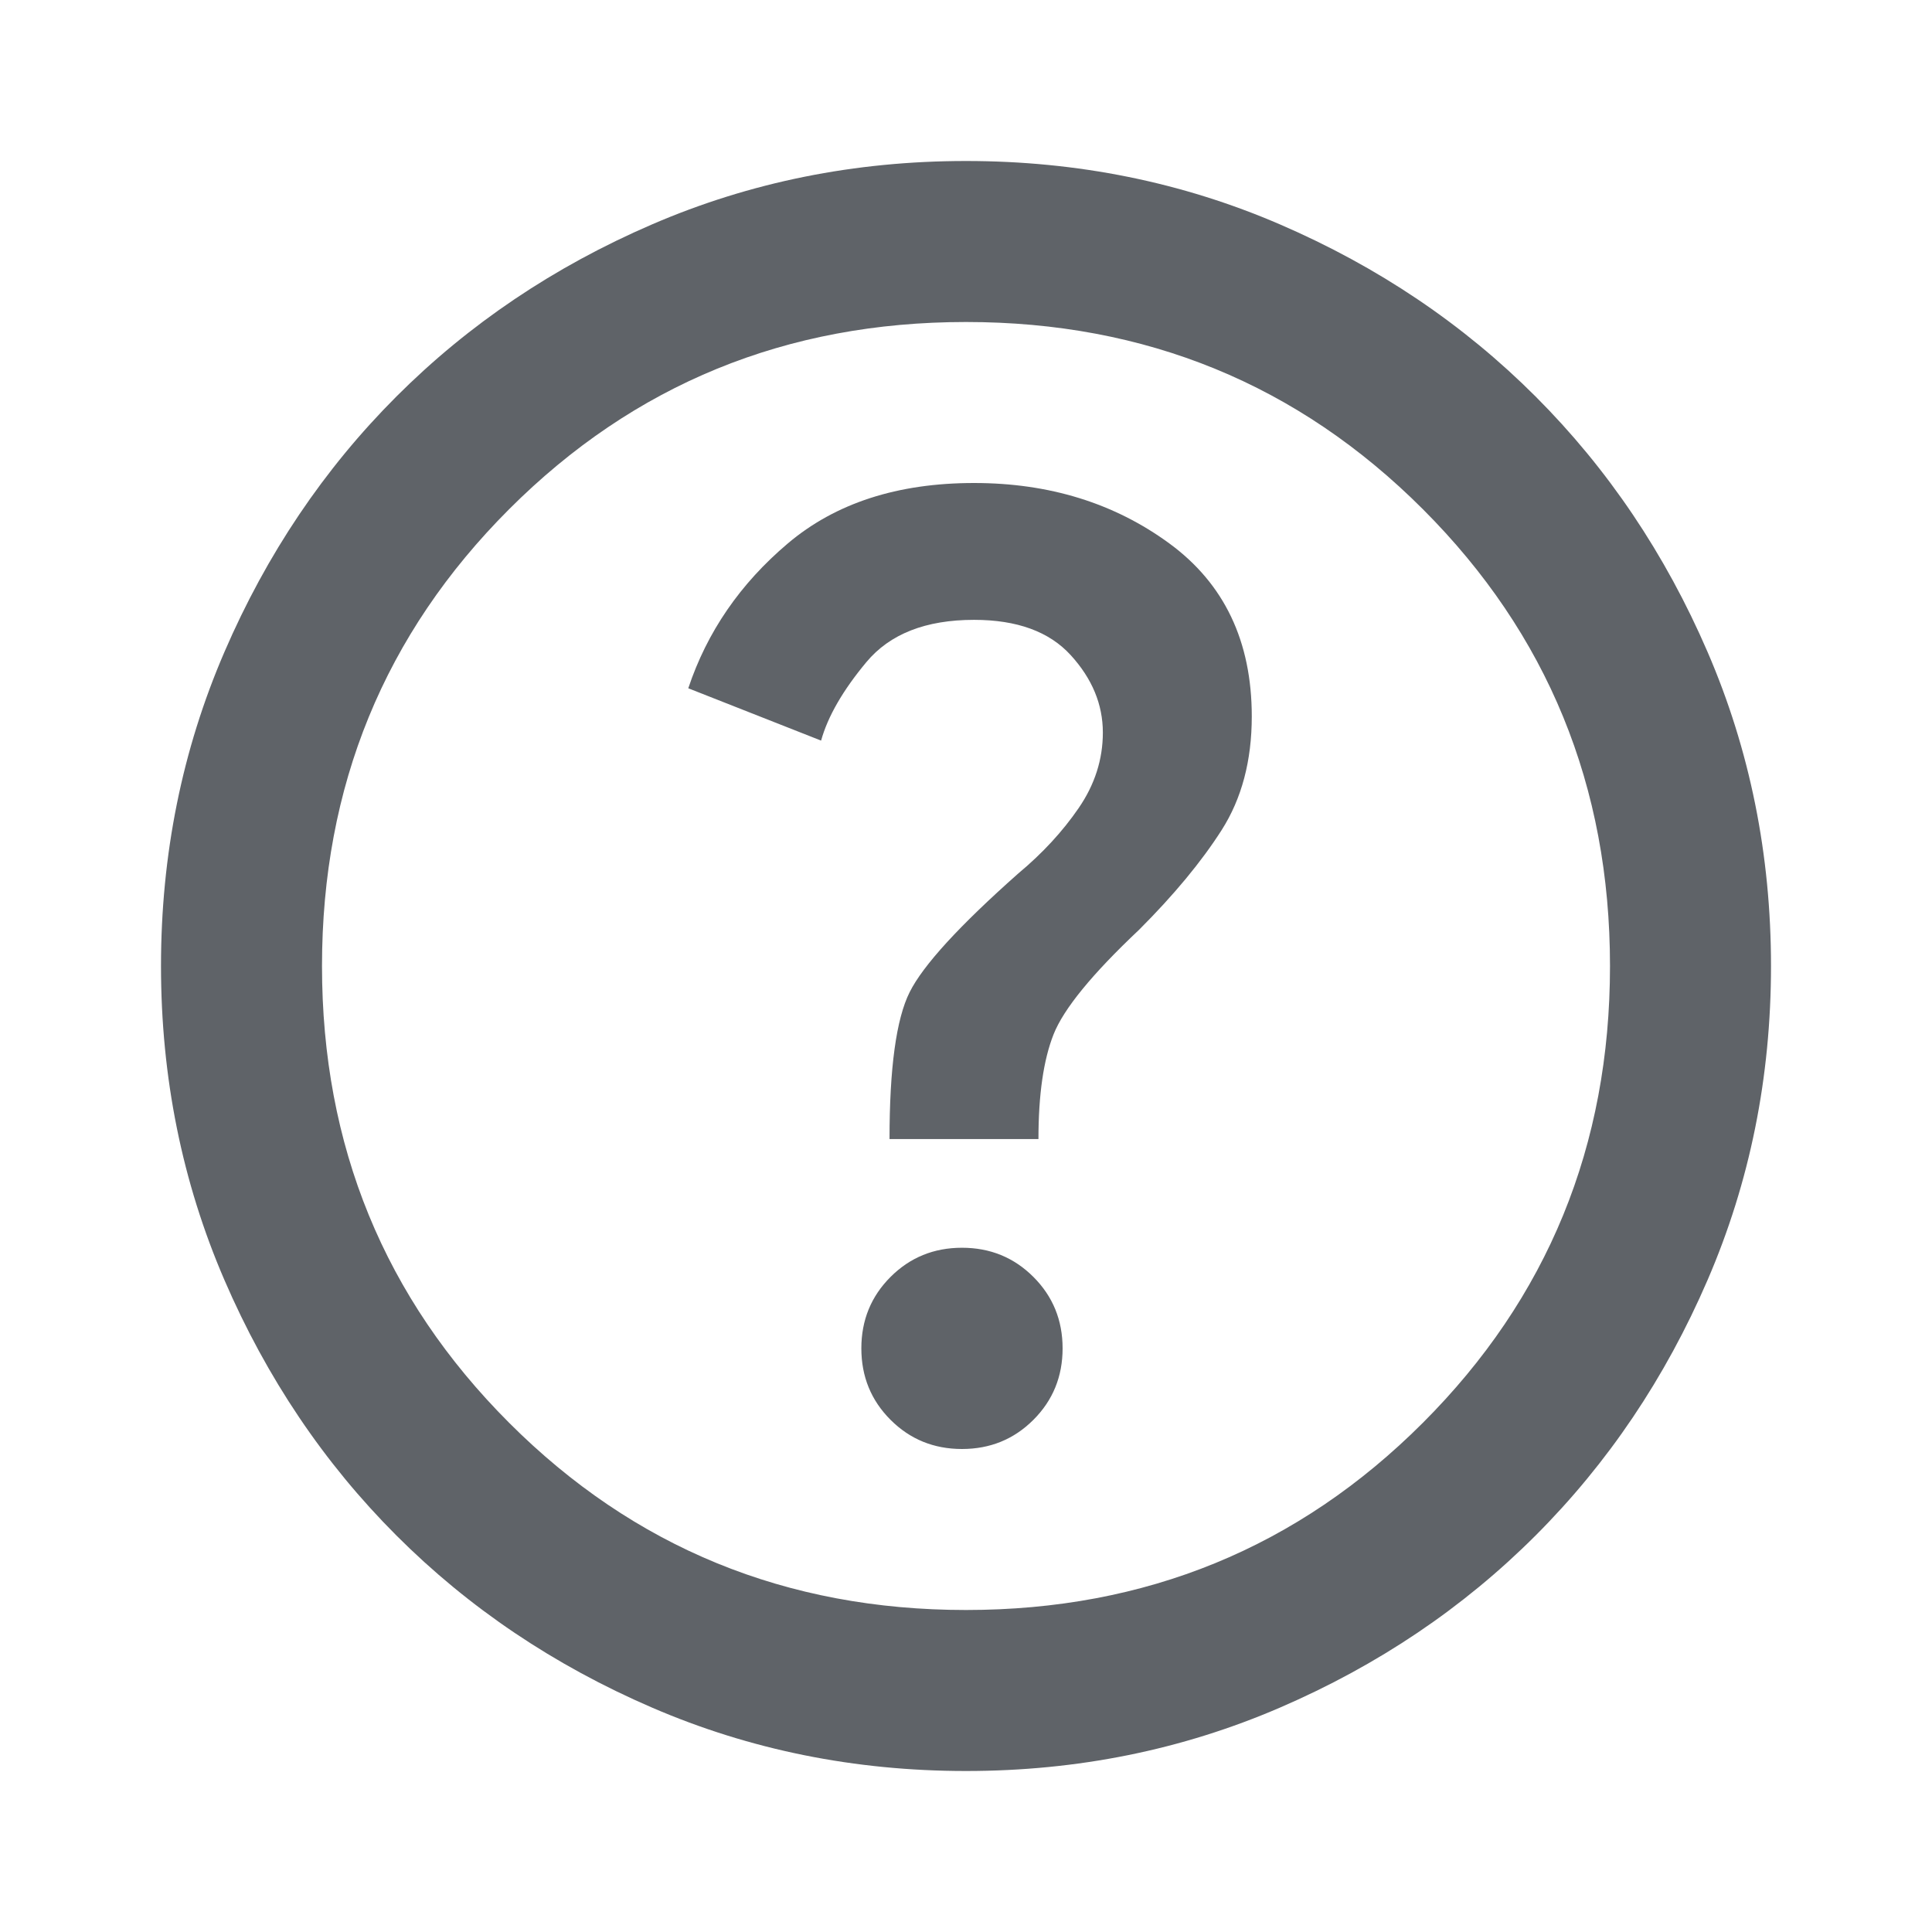
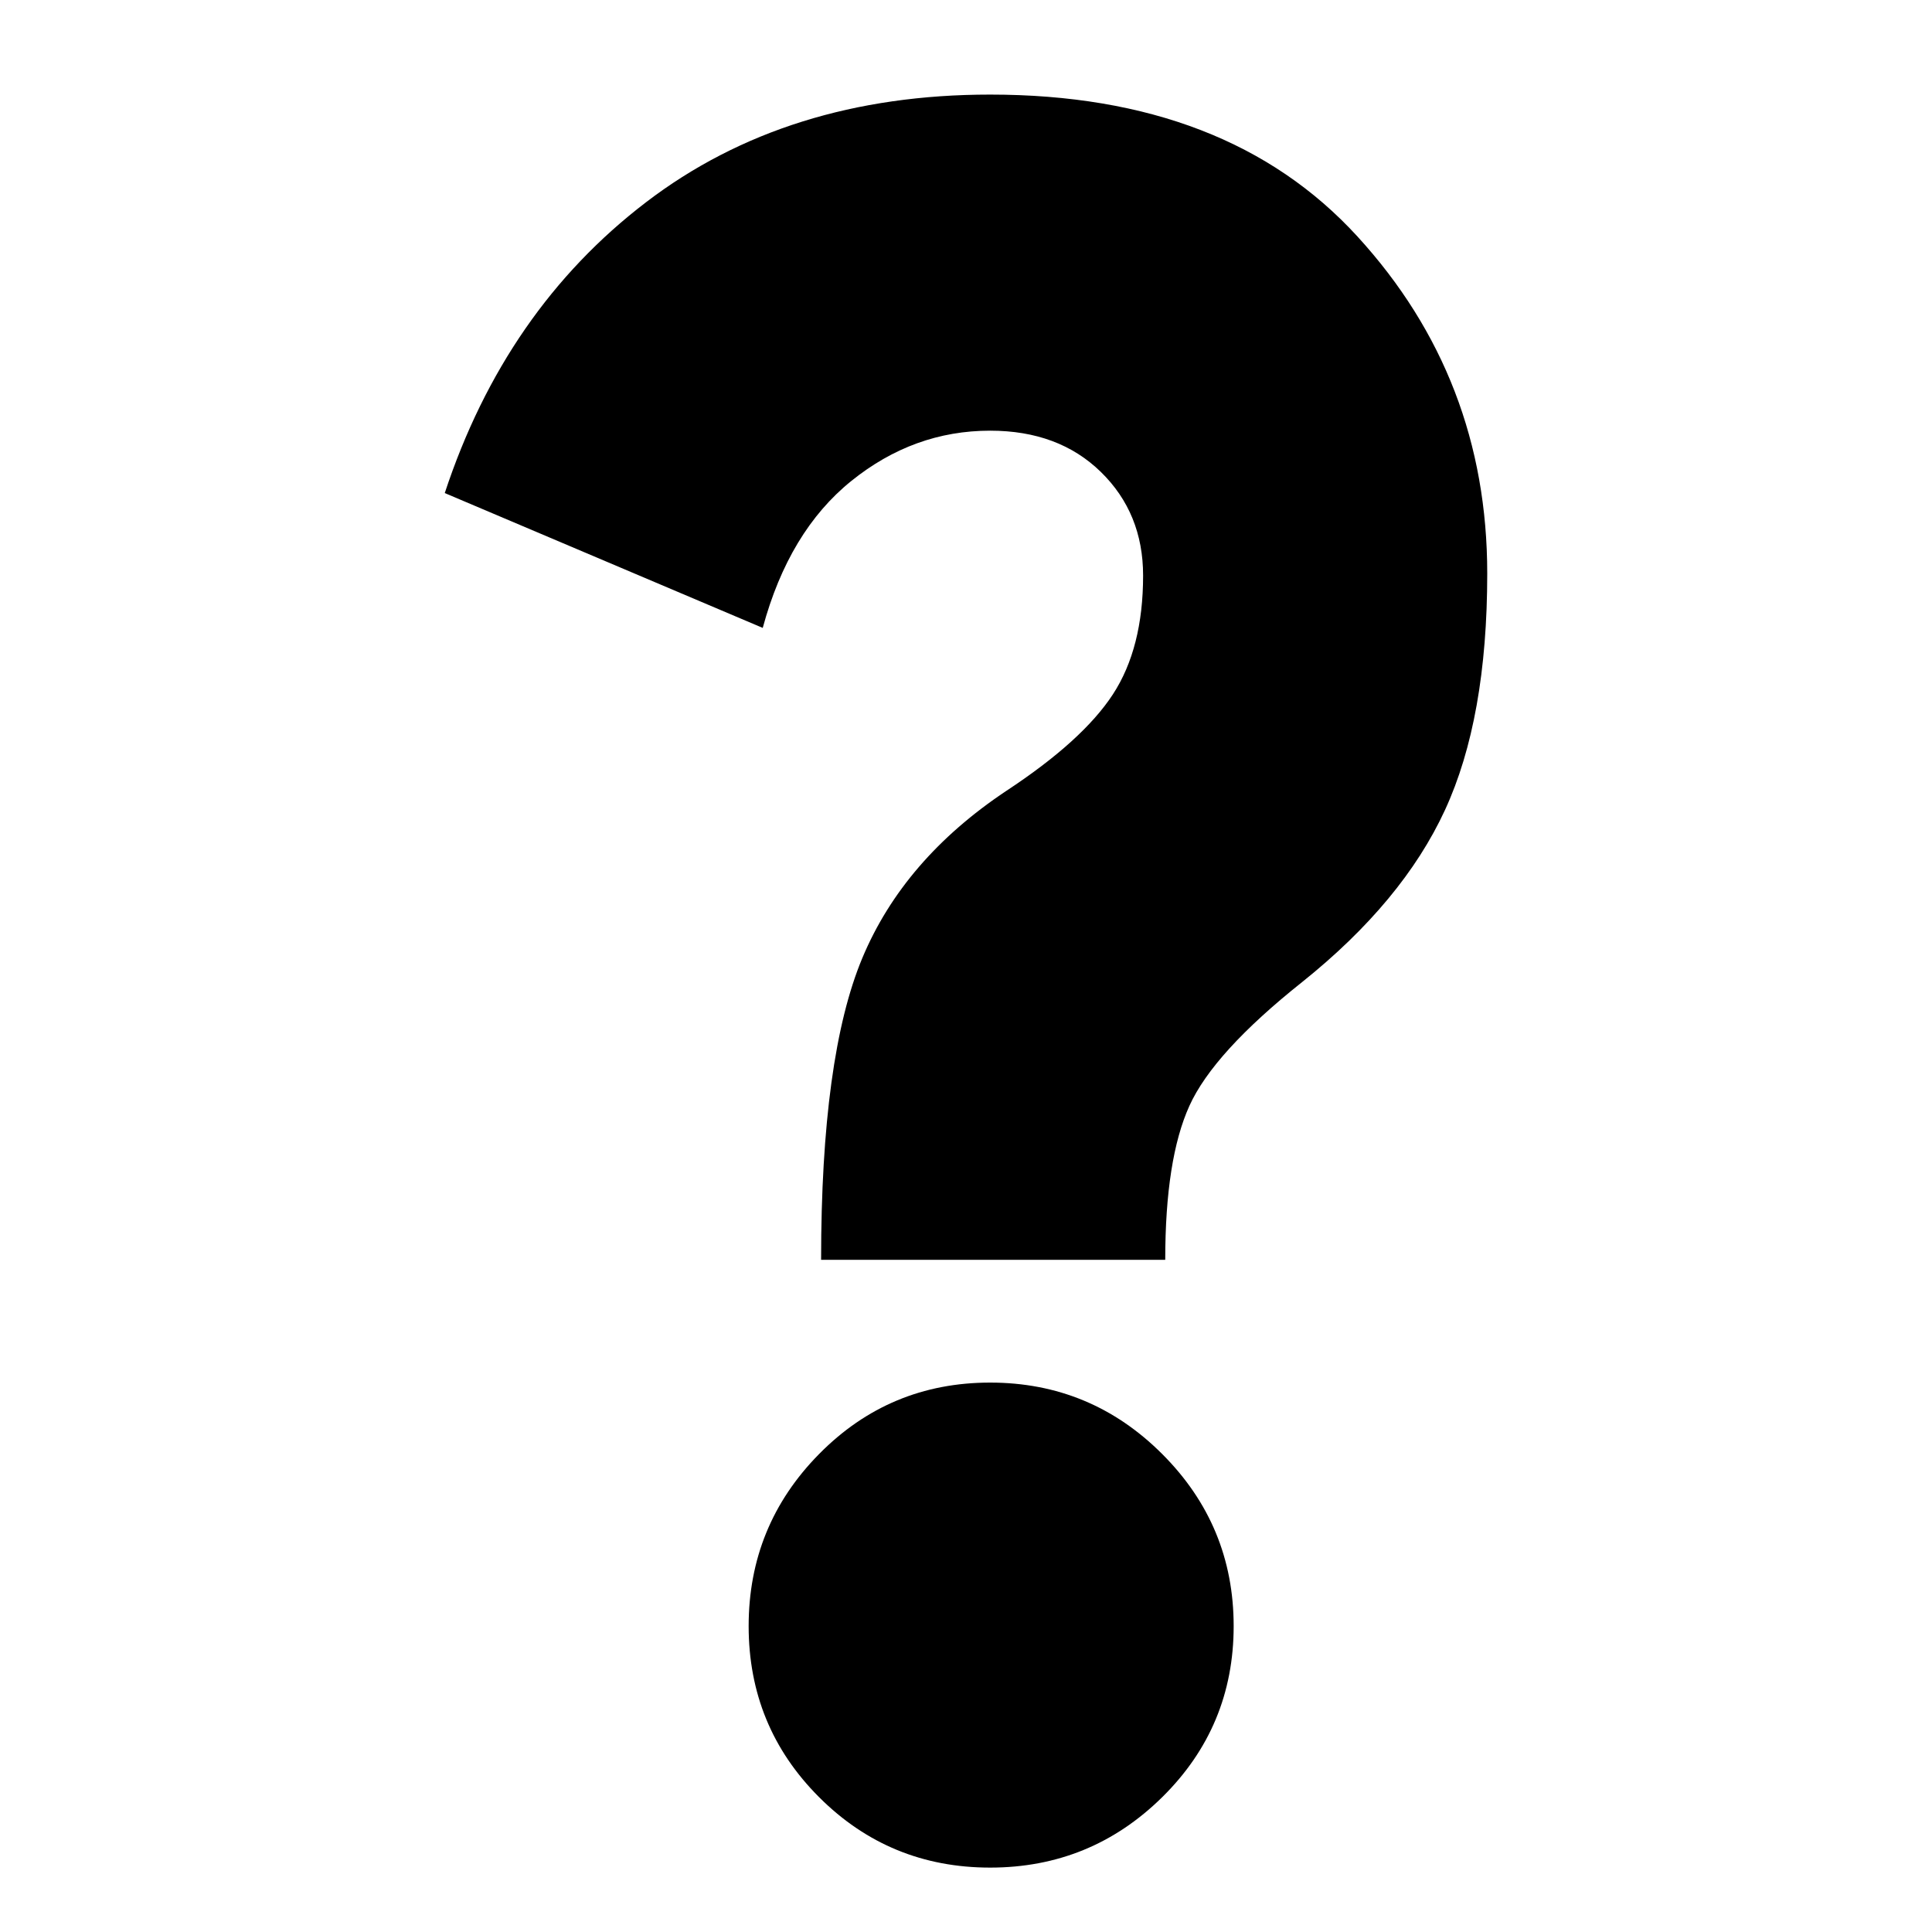
- <svg xmlns="http://www.w3.org/2000/svg" height="24px" viewBox="0 -960 960 960" width="24px" fill="#5f6368">
-   <path d="M478-240q21 0 35.5-14.5T528-290q0-21-14.5-35.5T478-340q-21 0-35.5 14.5T428-290q0 21 14.5 35.5T478-240Zm-36-154h74q0-33 7.5-52t42.5-52q26-26 41-49.5t15-56.5q0-56-41-86t-97-30q-57 0-92.5 30T342-618l66 26q5-18 22.5-39t53.5-21q32 0 48 17.5t16 38.5q0 20-12 37.5T506-526q-44 39-54 59t-10 73Zm38 314q-83 0-156-31.5T197-197q-54-54-85.5-127T80-480q0-83 31.5-156T197-763q54-54 127-85.5T480-880q83 0 156 31.5T763-763q54 54 85.5 127T880-480q0 83-31.5 156T763-197q-54 54-127 85.5T480-80Zm0-80q134 0 227-93t93-227q0-134-93-227t-227-93q-134 0-227 93t-93 227q0 134 93 227t227 93Zm0-320Z" />
+ <svg xmlns="http://www.w3.org/2000/svg" height="24px" viewBox="0 -960 960 960" width="24px" fill="#000000">
+   <path d="M408-334q0-101 20.5-150t71.5-83q38-25 53-48t15-59q0-31-21-51.5T492-746q-38 0-69 25t-44 73l-158-67q30-91 100-144.5T492-913q118 0 182.5 70.5T739-675q0 72-21 117.5T647-472q-44 35-56 61.5T579-334H408Zm84 302q-50 0-85-35t-35-85q0-50 35-85.5t85-35.5q50 0 85.5 35.5T613-152q0 50-35.5 85T492-32Z" />
</svg>
